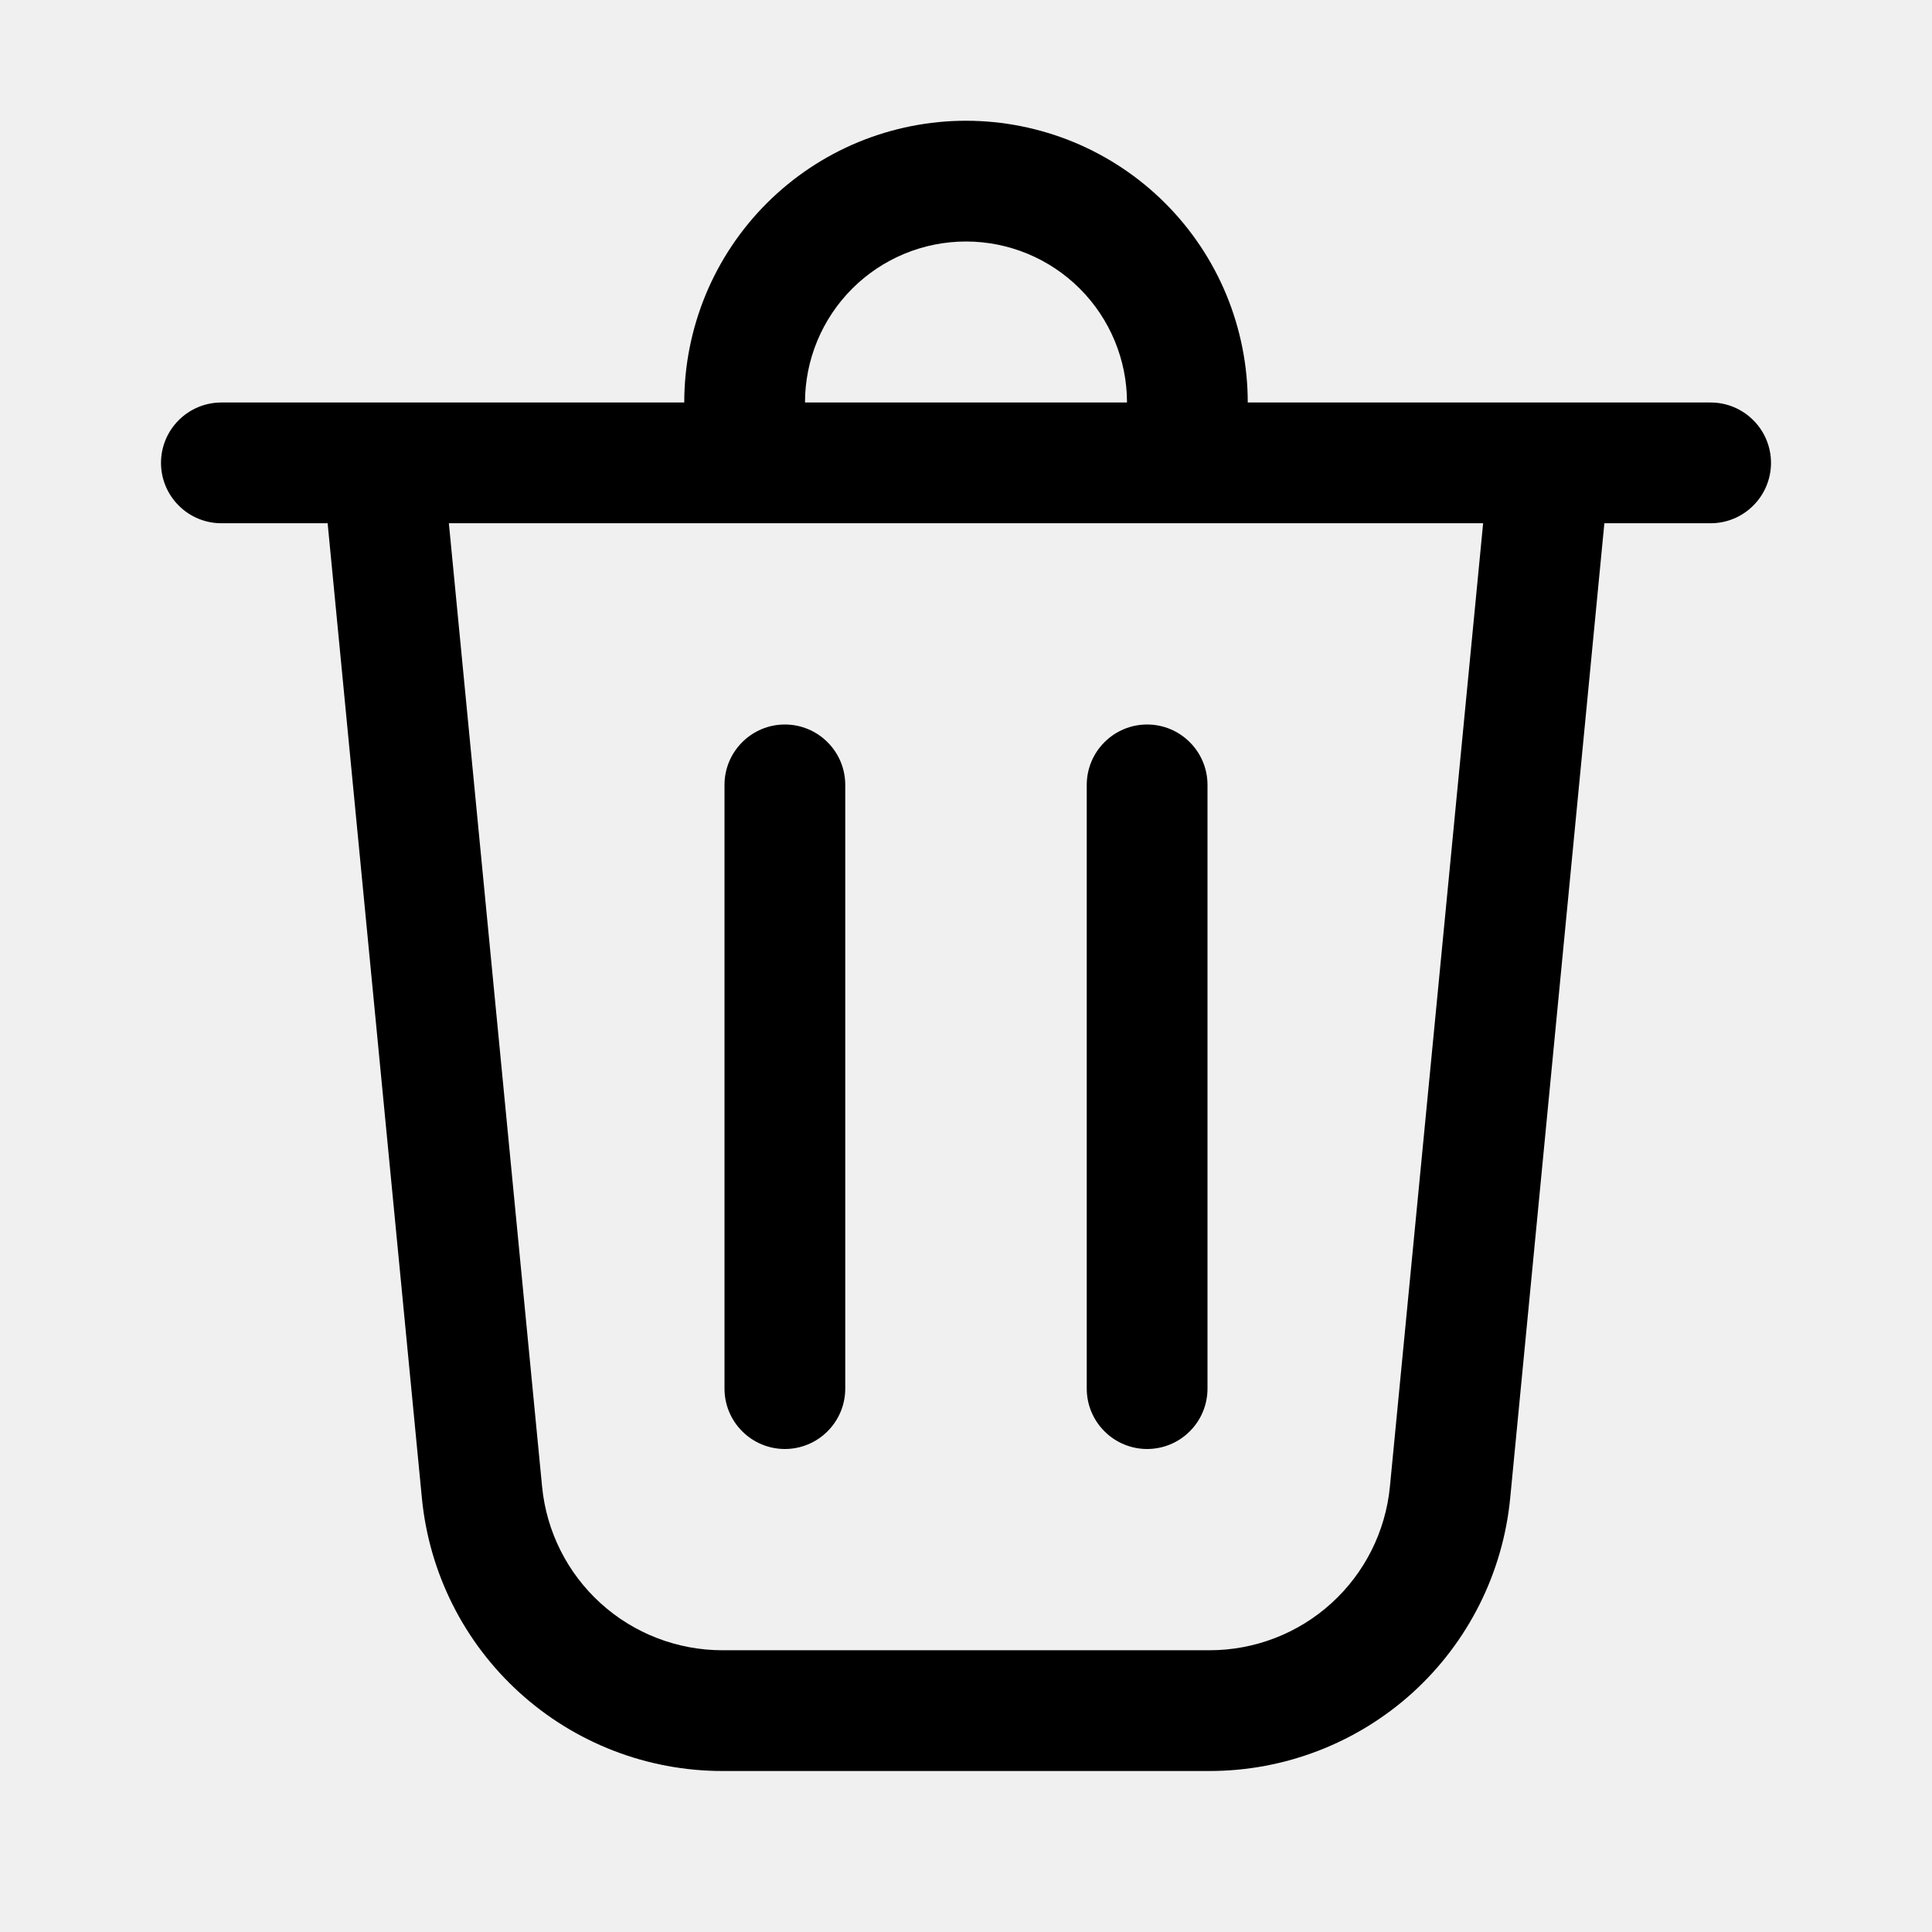
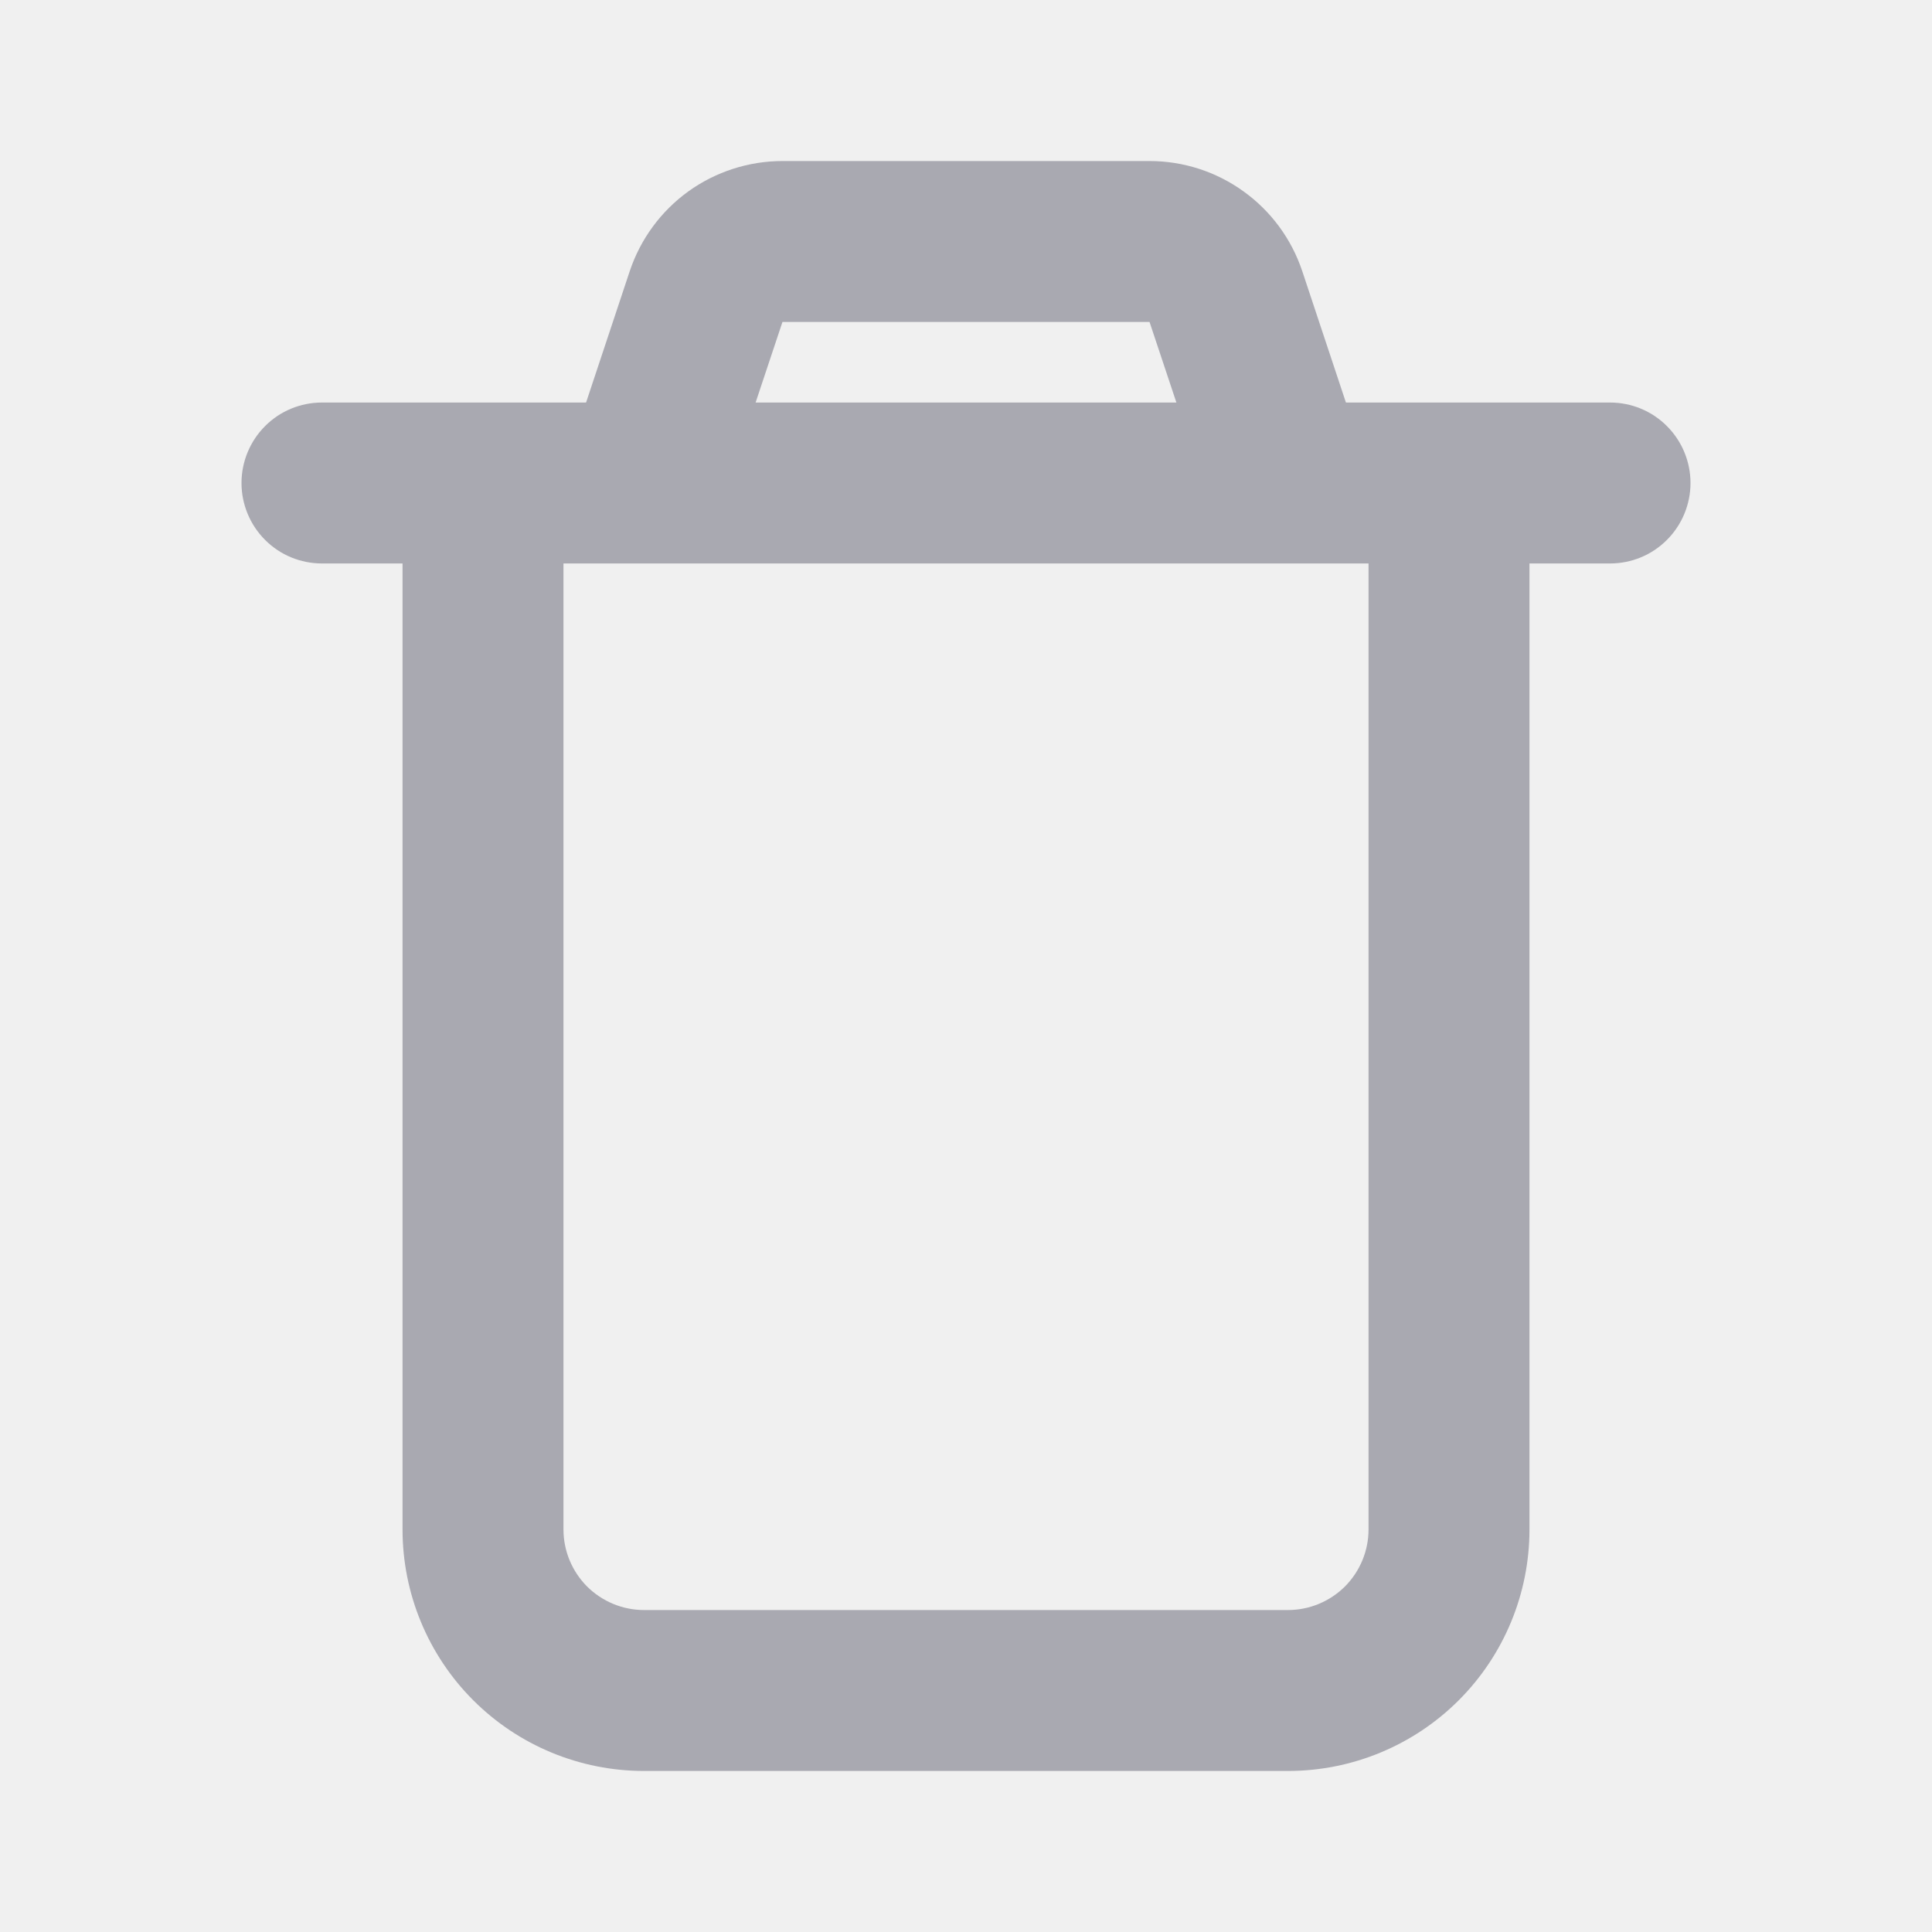
- <svg xmlns="http://www.w3.org/2000/svg" width="24" height="24" viewBox="0 0 24 24" fill="none">
-   <path d="M10 5H14C14 4.47 13.789 3.961 13.414 3.586C13.039 3.211 12.53 3 12 3C11.47 3 10.961 3.211 10.586 3.586C10.211 3.961 10 4.47 10 5ZM8.5 5C8.5 4.54 8.591 4.085 8.766 3.661C8.942 3.236 9.2 2.85 9.525 2.525C9.85 2.2 10.236 1.942 10.661 1.766C11.085 1.591 11.54 1.5 12 1.5C12.46 1.5 12.915 1.591 13.339 1.766C13.764 1.942 14.15 2.2 14.475 2.525C14.8 2.85 15.058 3.236 15.234 3.661C15.409 4.085 15.5 4.54 15.5 5H21.25C21.449 5 21.64 5.079 21.78 5.22C21.921 5.36 22 5.551 22 5.75C22 5.949 21.921 6.14 21.78 6.28C21.64 6.421 21.449 6.5 21.25 6.5H19.93L18.76 18.611C18.67 19.539 18.238 20.4 17.548 21.027C16.857 21.653 15.958 22 15.026 22H8.974C8.042 22 7.143 21.653 6.453 21.026C5.763 20.4 5.331 19.539 5.241 18.611L4.07 6.5H2.75C2.551 6.5 2.36 6.421 2.22 6.28C2.079 6.14 2 5.949 2 5.75C2 5.551 2.079 5.36 2.22 5.22C2.36 5.079 2.551 5 2.75 5H8.5ZM10.5 9.75C10.5 9.551 10.421 9.36 10.28 9.22C10.14 9.079 9.949 9 9.75 9C9.551 9 9.36 9.079 9.22 9.22C9.079 9.36 9 9.551 9 9.75V17.25C9 17.449 9.079 17.64 9.22 17.78C9.36 17.921 9.551 18 9.75 18C9.949 18 10.14 17.921 10.28 17.78C10.421 17.64 10.5 17.449 10.5 17.25V9.75ZM14.25 9C14.449 9 14.64 9.079 14.78 9.22C14.921 9.36 15 9.551 15 9.75V17.25C15 17.449 14.921 17.64 14.78 17.78C14.64 17.921 14.449 18 14.25 18C14.051 18 13.86 17.921 13.72 17.78C13.579 17.64 13.5 17.449 13.5 17.25V9.75C13.5 9.551 13.579 9.36 13.72 9.22C13.86 9.079 14.051 9 14.25 9ZM6.734 18.467C6.788 19.024 7.047 19.54 7.461 19.916C7.875 20.292 8.415 20.5 8.974 20.5H15.026C15.585 20.5 16.125 20.292 16.539 19.916C16.953 19.54 17.212 19.024 17.266 18.467L18.424 6.5H5.576L6.734 18.467Z" fill="black" />
+ <svg xmlns="http://www.w3.org/2000/svg" width="20" height="20" viewBox="0 0 20 20" fill="none">
+   <g clip-path="url(#clip0_39_79)">
+     <path fill-rule="evenodd" clip-rule="evenodd" d="M11.9 1.667C12.25 1.667 12.591 1.777 12.874 1.982C13.158 2.186 13.37 2.475 13.481 2.807L13.933 4.167H16.667C16.888 4.167 17.1 4.254 17.256 4.411C17.412 4.567 17.5 4.779 17.5 5C17.5 5.221 17.412 5.433 17.256 5.589C17.1 5.746 16.888 5.833 16.667 5.833H15.833V15.833C15.833 16.496 15.57 17.132 15.101 17.601C14.632 18.07 13.996 18.333 13.333 18.333H6.667C6.004 18.333 5.368 18.07 4.899 17.601C4.43 17.132 4.167 16.496 4.167 15.833V5.833H3.333C3.112 5.833 2.9 5.746 2.744 5.589C2.588 5.433 2.5 5.221 2.5 5C2.5 4.779 2.588 4.567 2.744 4.411C2.9 4.254 3.112 4.167 3.333 4.167H6.067L6.519 2.807C6.63 2.475 6.842 2.186 7.126 1.981C7.41 1.777 7.751 1.667 8.101 1.667H11.9ZM14.167 5.833H5.833V15.833C5.833 16.054 5.921 16.266 6.077 16.423C6.234 16.579 6.446 16.667 6.667 16.667H13.333C13.554 16.667 13.766 16.579 13.923 16.423C14.079 16.266 14.167 16.054 14.167 15.833V5.833ZM11.9 3.333H8.1L7.822 4.167H12.178L11.9 3.333Z" fill="#A9A9B1" />
+   </g>
+   <defs>
+     <clipPath id="clip0_39_79">
+       <rect width="20" height="20" fill="white" />
+     </clipPath>
+   </defs>
</svg>
